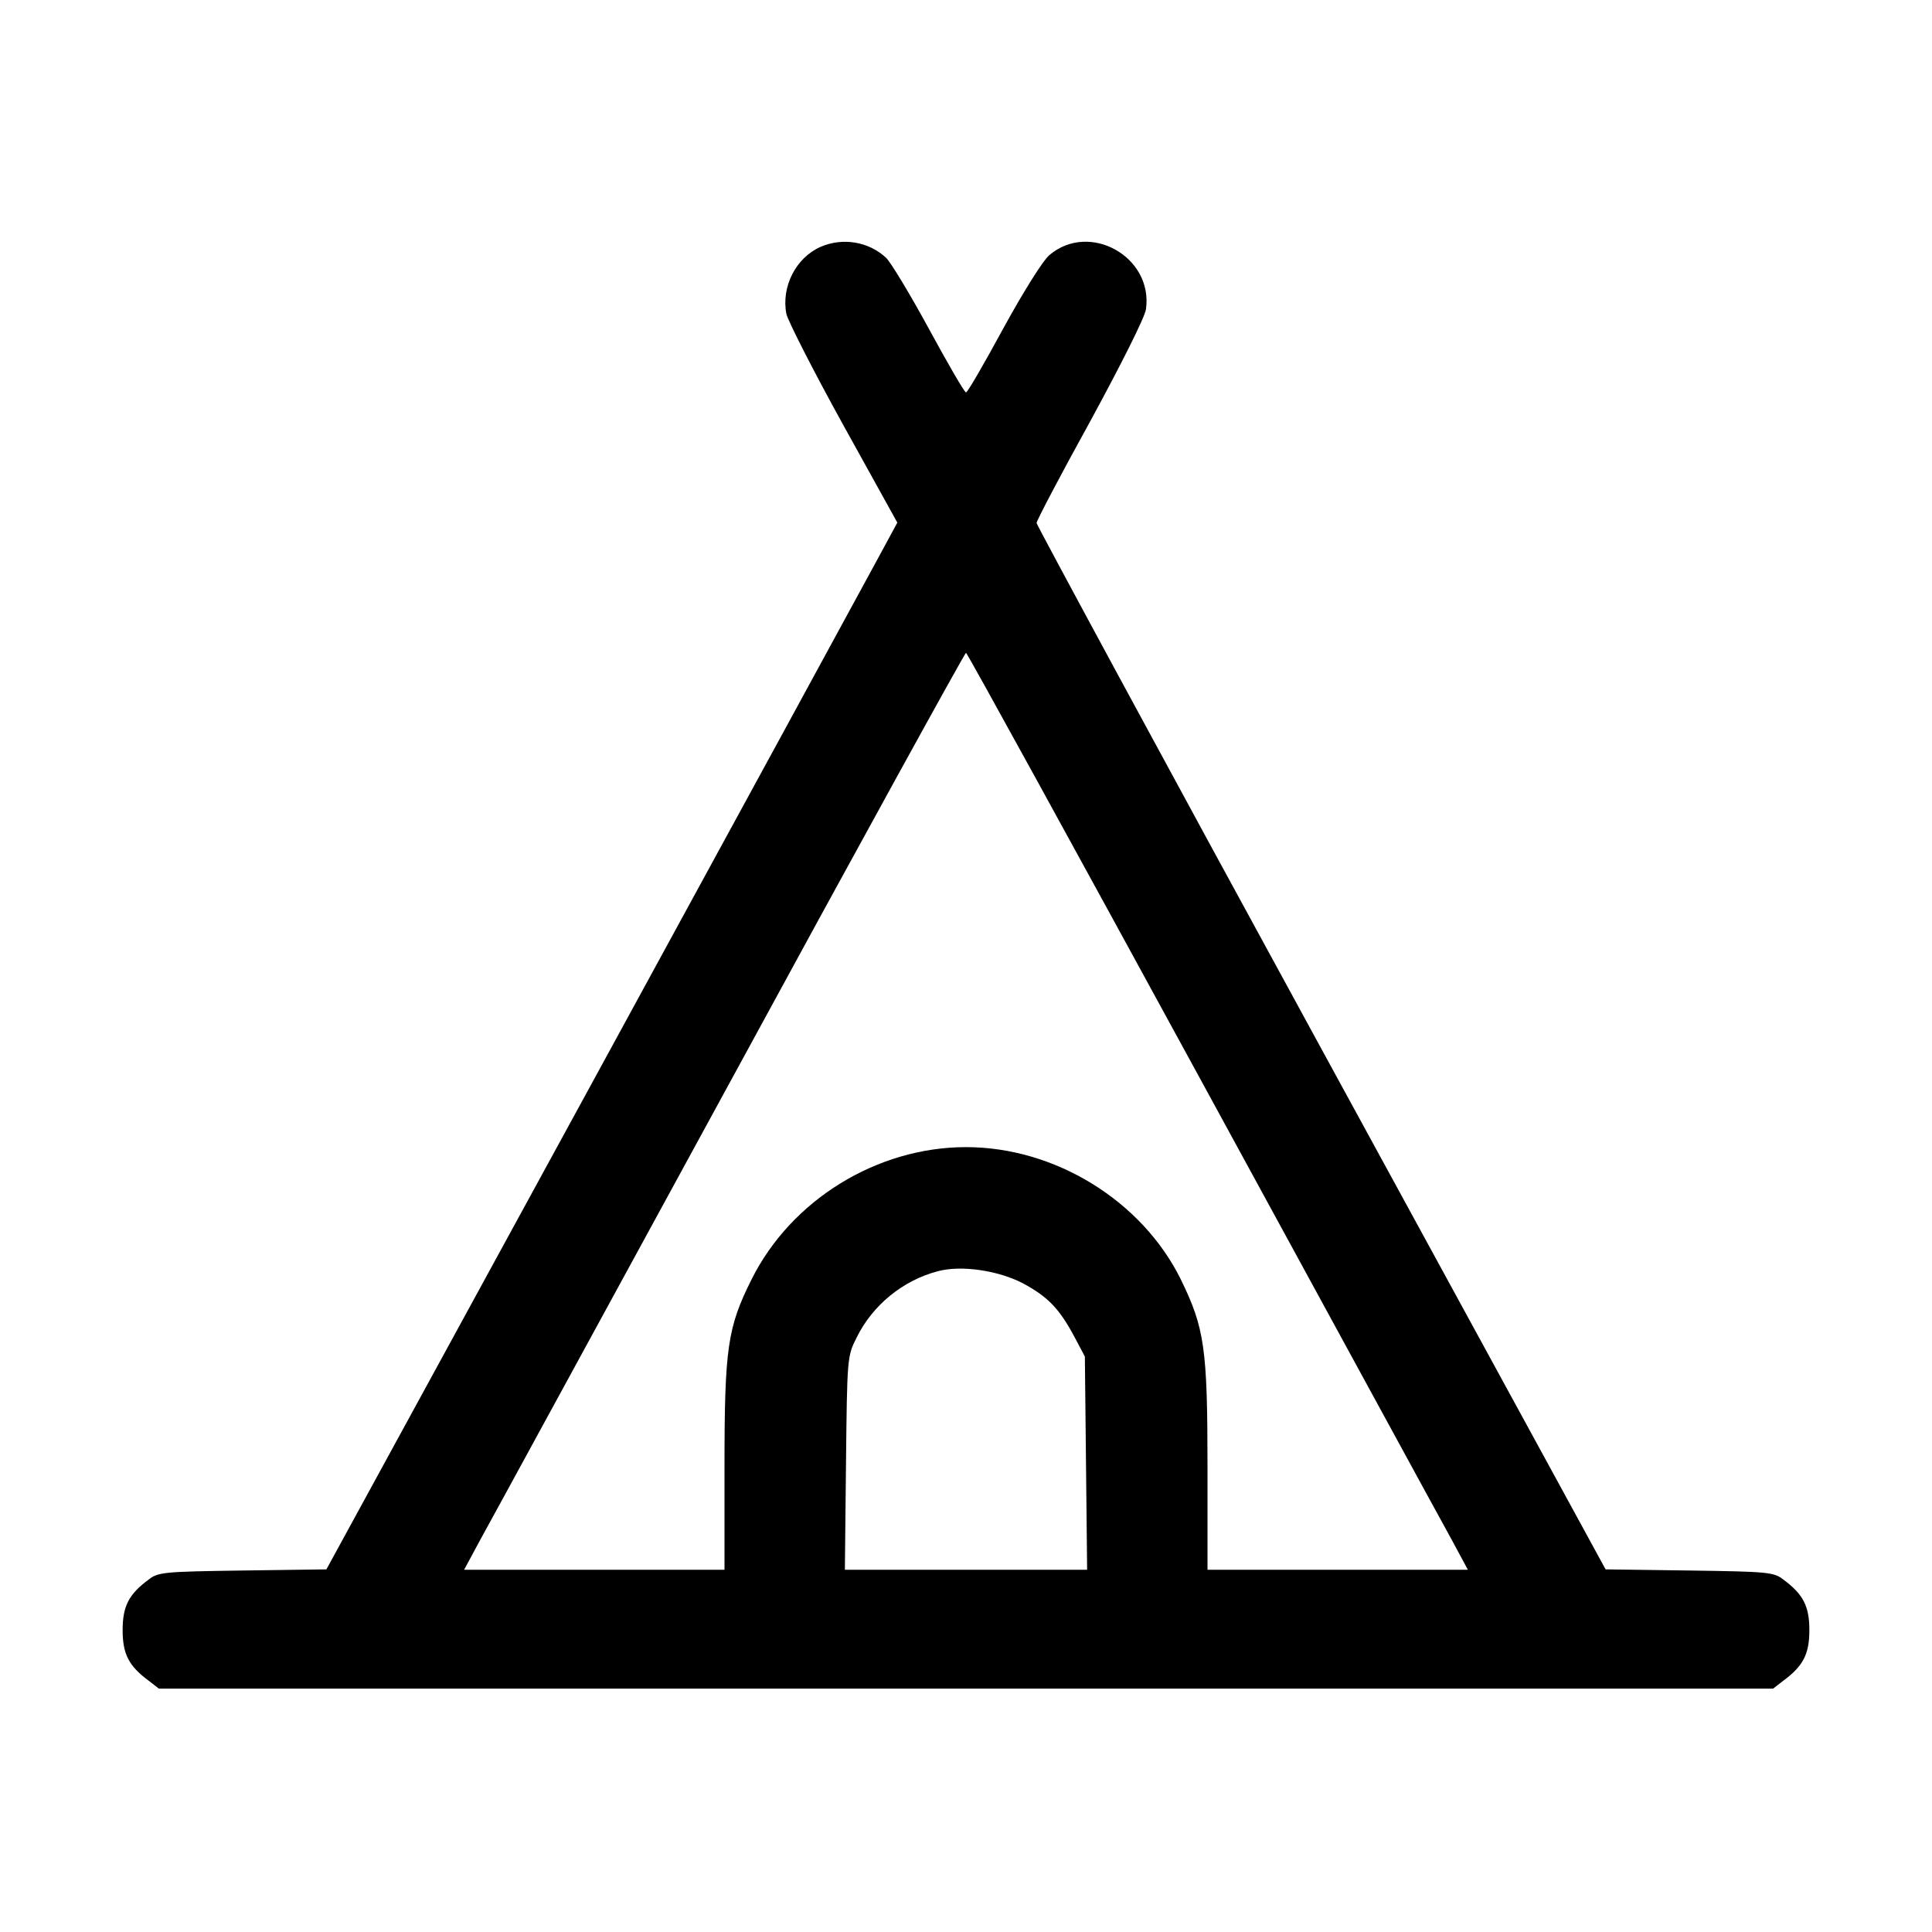
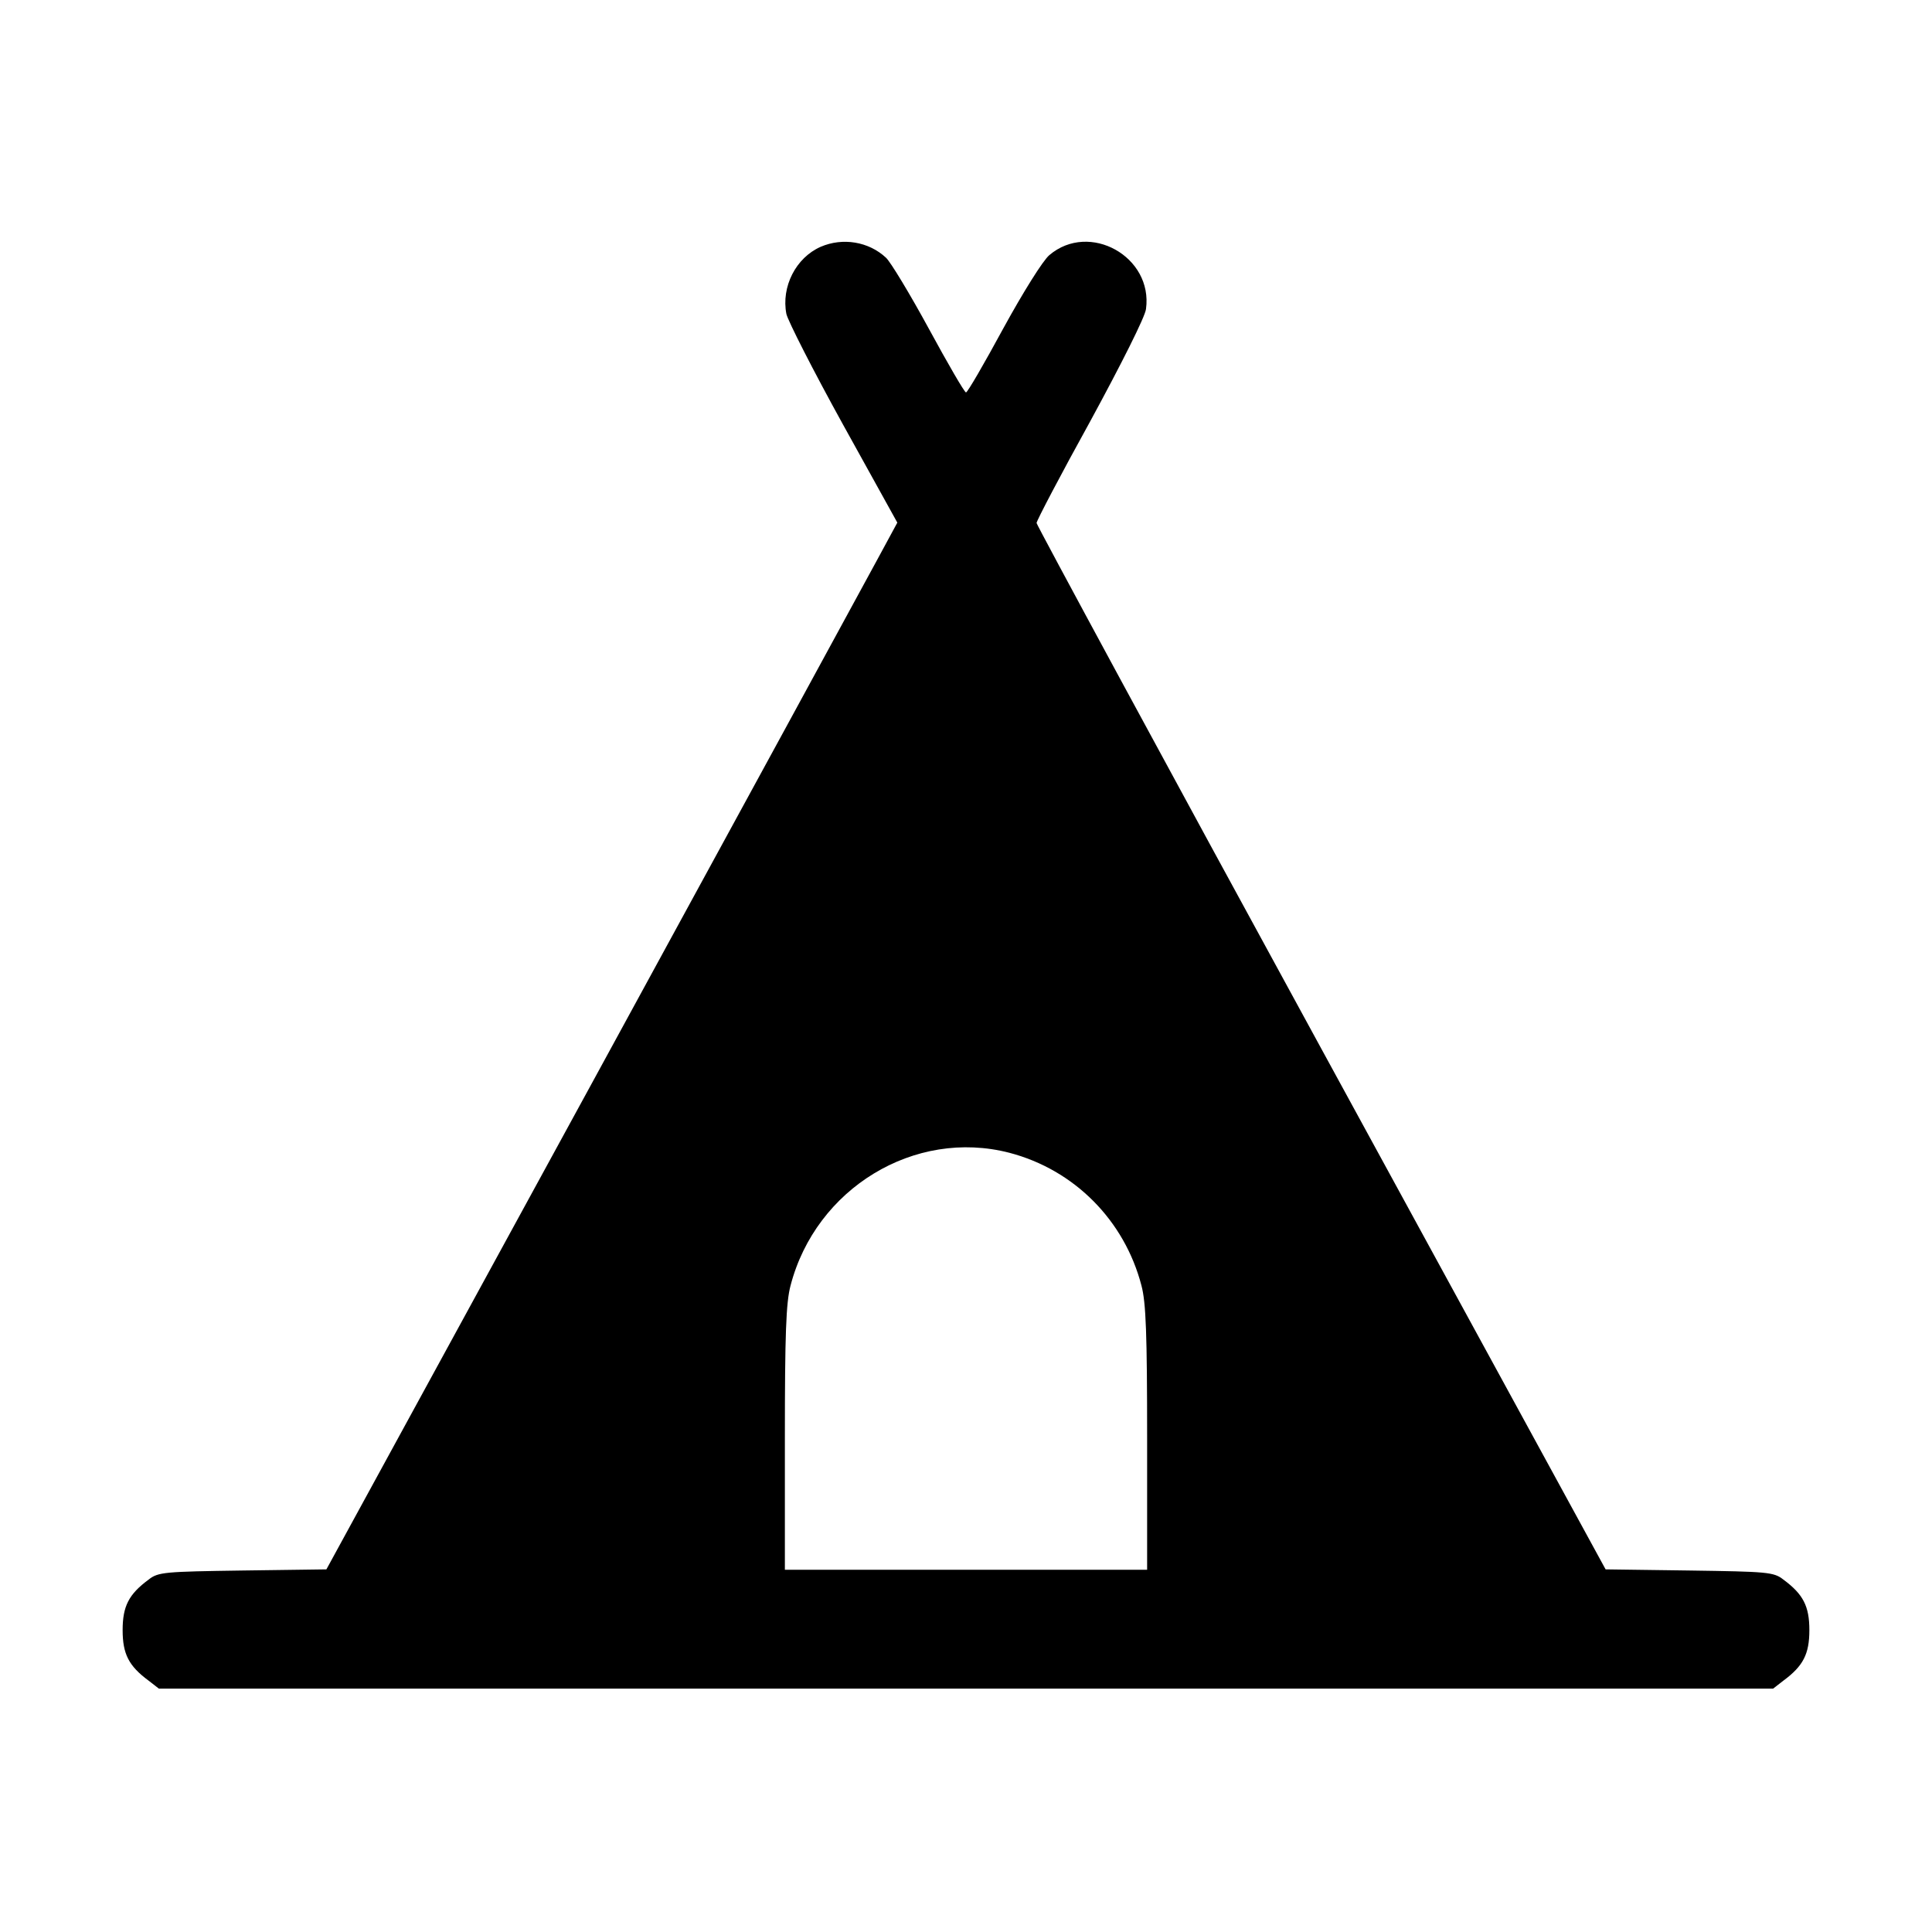
<svg xmlns="http://www.w3.org/2000/svg" version="1.0" width="24" height="24" viewBox="0 0 512 512" preserveAspectRatio="xMidYMid meet">
  <g transform="translate(0,512) scale(0.1,-0.1)" fill="#000000" stroke="none">
-     <path d="M2175 4466 c-66 -29 -105 -106 -91 -178 4 -18 71 -150 150 -293 l144 -260 -52 -96 c-28 -52 -368 -676 -756 -1387 l-705 -1291 -222 -3 c-206 -3 -224 -4 -249 -24 -53 -39 -69 -71 -69 -134 0 -63 16 -95 69 -134 l27 -21 2139 0 2139 0 27 21 c53 39 69 71 69 134 0 63 -16 95 -69 134 -25 20 -43 21 -249 24 l-222 3 -754 1381 c-415 760 -754 1387 -754 1392 0 6 64 128 143 271 81 149 145 276 147 296 19 139 -150 233 -256 143 -17 -14 -70 -99 -122 -194 -51 -94 -95 -170 -99 -170 -4 0 -48 76 -98 168 -50 92 -102 178 -114 189 -46 43 -115 54 -173 29z m1010 -2213 c341 -625 639 -1172 663 -1215 l42 -78 -345 0 -345 0 0 273 c0 315 -8 368 -71 497 -103 208 -333 350 -569 350 -236 0 -463 -140 -568 -350 -64 -128 -72 -181 -72 -497 l0 -273 -345 0 -345 0 42 78 c24 43 322 590 663 1215 340 625 622 1137 625 1137 3 0 284 -512 625 -1137z m-474 -534 c67 -36 97 -68 137 -143 l27 -51 3 -282 3 -283 -321 0 -321 0 3 283 c3 277 3 283 28 332 42 86 123 152 215 176 62 17 161 2 226 -32z" />
+     <path d="M2175 4466 c-66 -29 -105 -106 -91 -178 4 -18 71 -150 150 -293 l144 -260 -52 -96 c-28 -52 -368 -676 -756 -1387 l-705 -1291 -222 -3 c-206 -3 -224 -4 -249 -24 -53 -39 -69 -71 -69 -134 0 -63 16 -95 69 -134 l27 -21 2139 0 2139 0 27 21 c53 39 69 71 69 134 0 63 -16 95 -69 134 -25 20 -43 21 -249 24 l-222 3 -754 1381 c-415 760 -754 1387 -754 1392 0 6 64 128 143 271 81 149 145 276 147 296 19 139 -150 233 -256 143 -17 -14 -70 -99 -122 -194 -51 -94 -95 -170 -99 -170 -4 0 -48 76 -98 168 -50 92 -102 178 -114 189 -46 43 -115 54 -173 29z m500 -2401 c172 -45 305 -179 350 -352 12 -45 15 -129 15 -405 l0 -348 -480 0 -480 0 0 348 c0 276 3 360 15 405 67 258 329 417 580 352z" />
  </g>
</svg>
